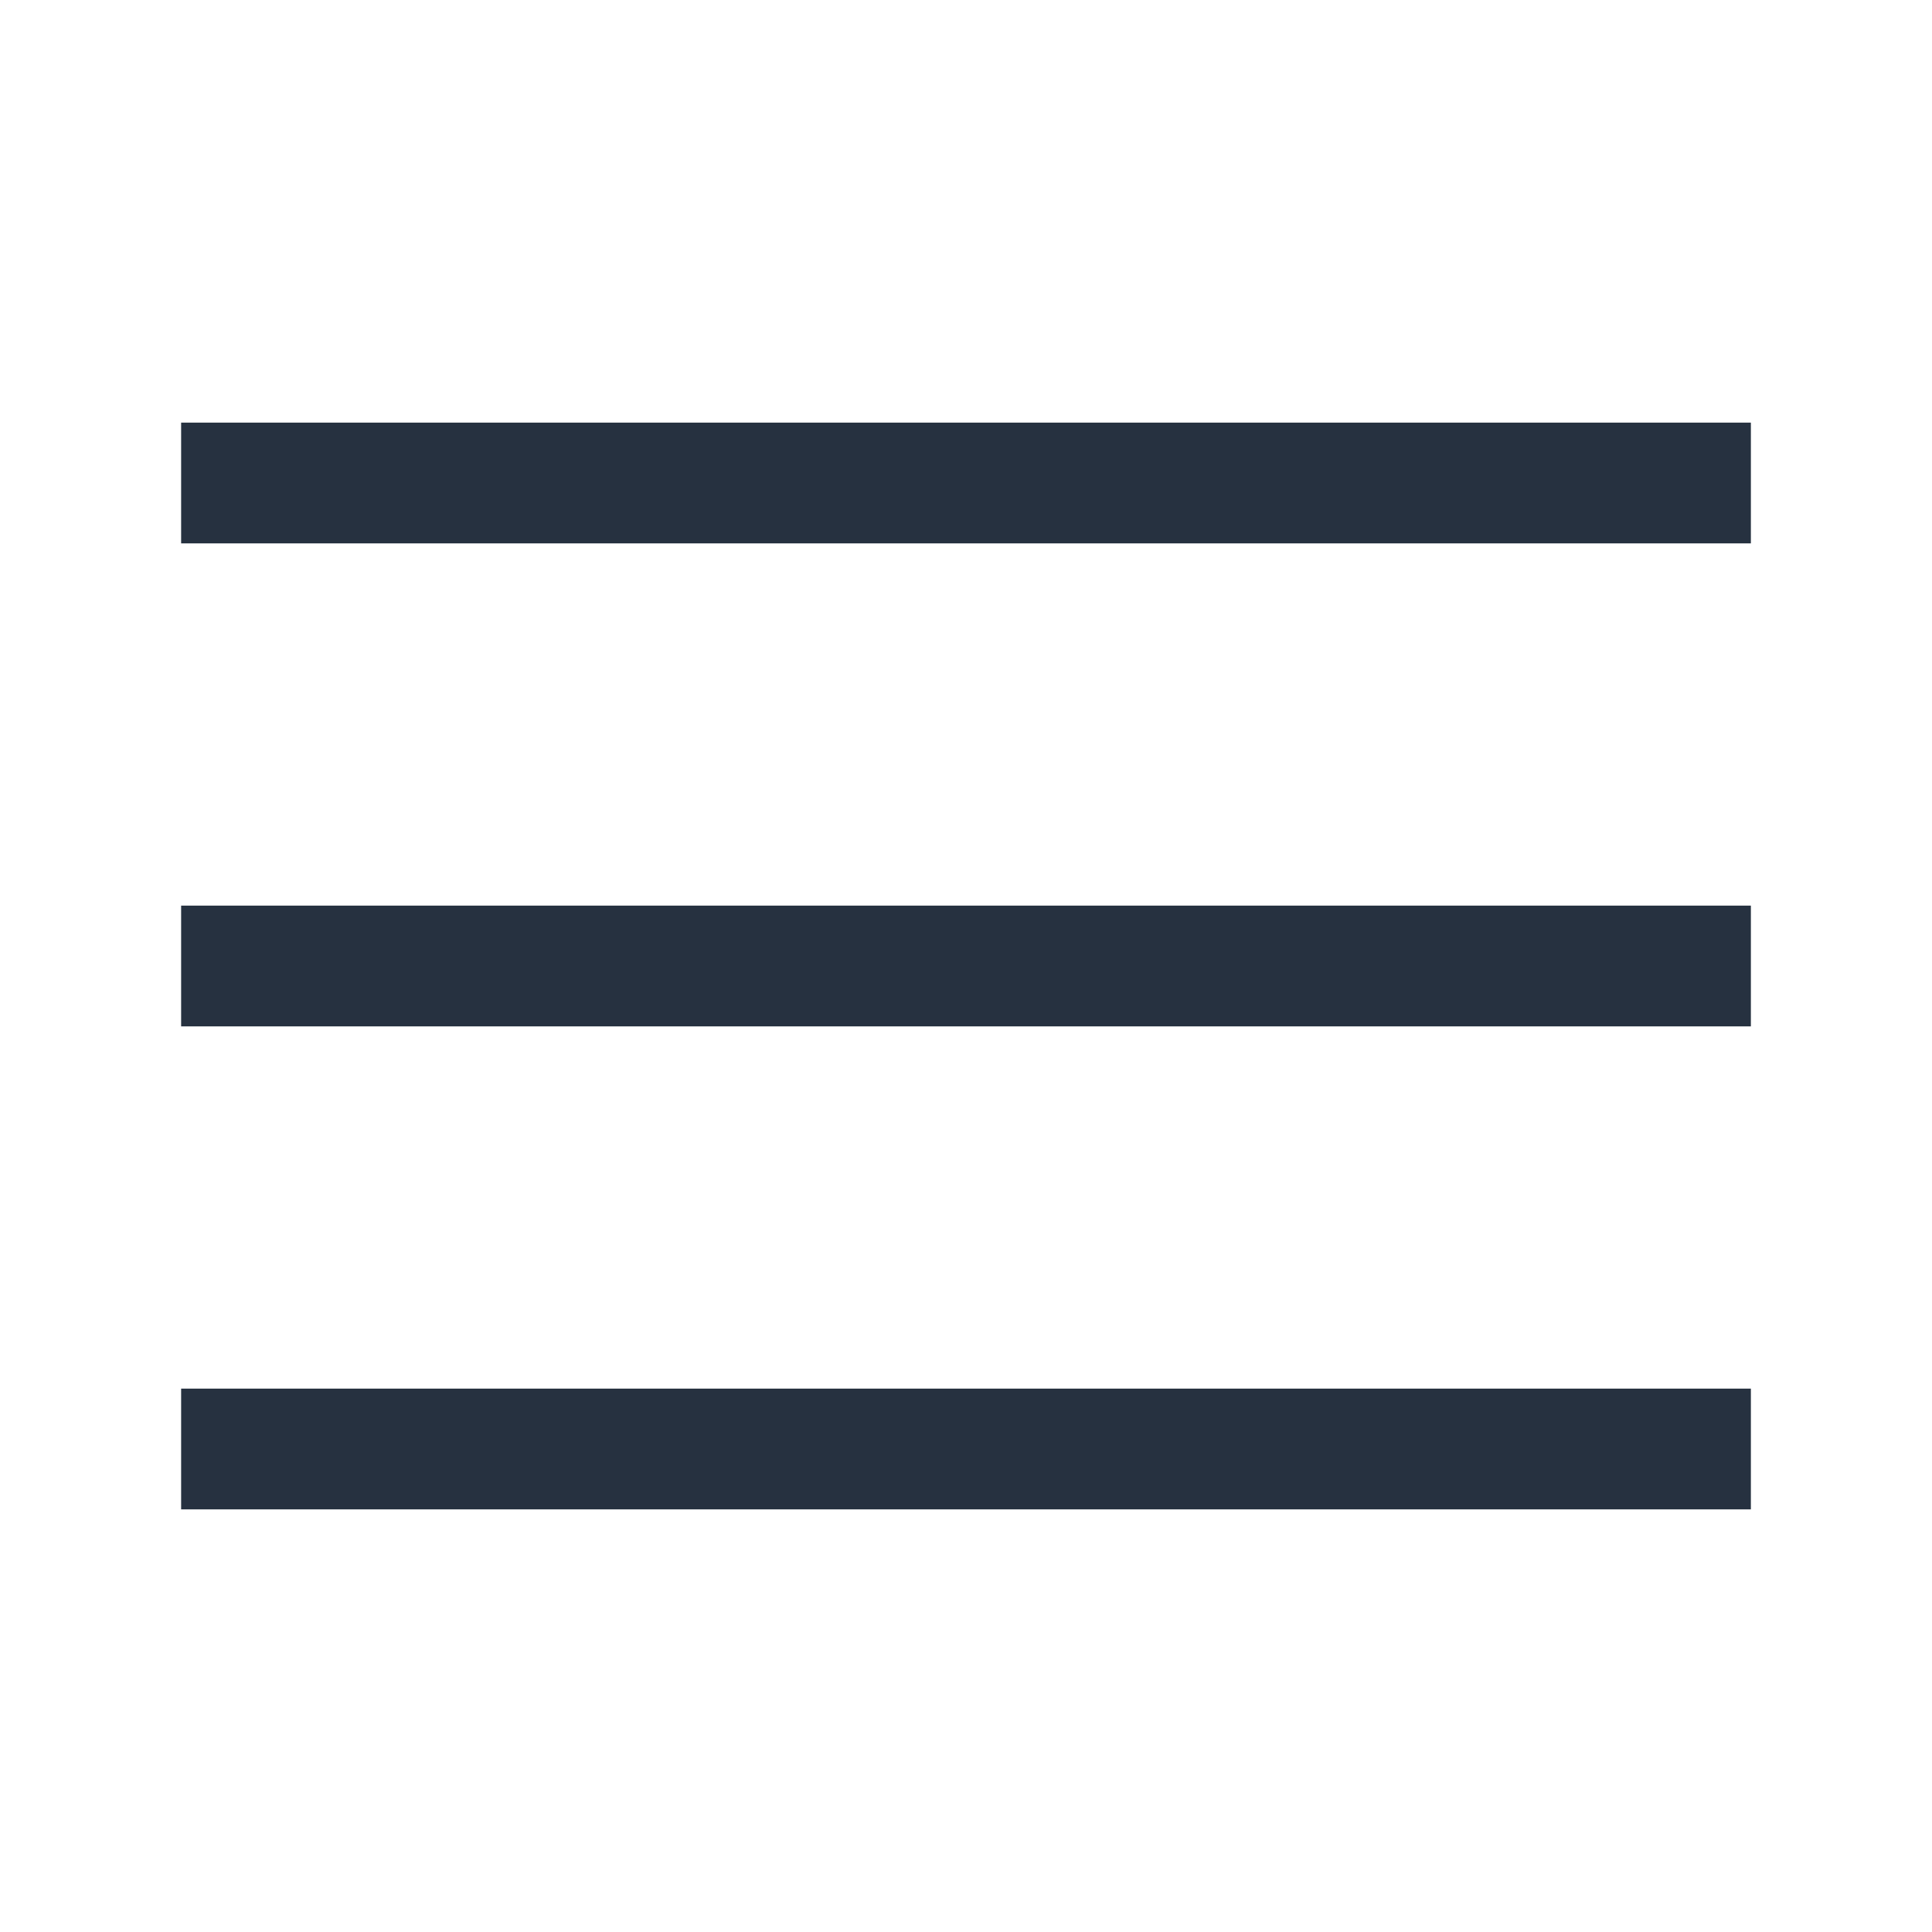
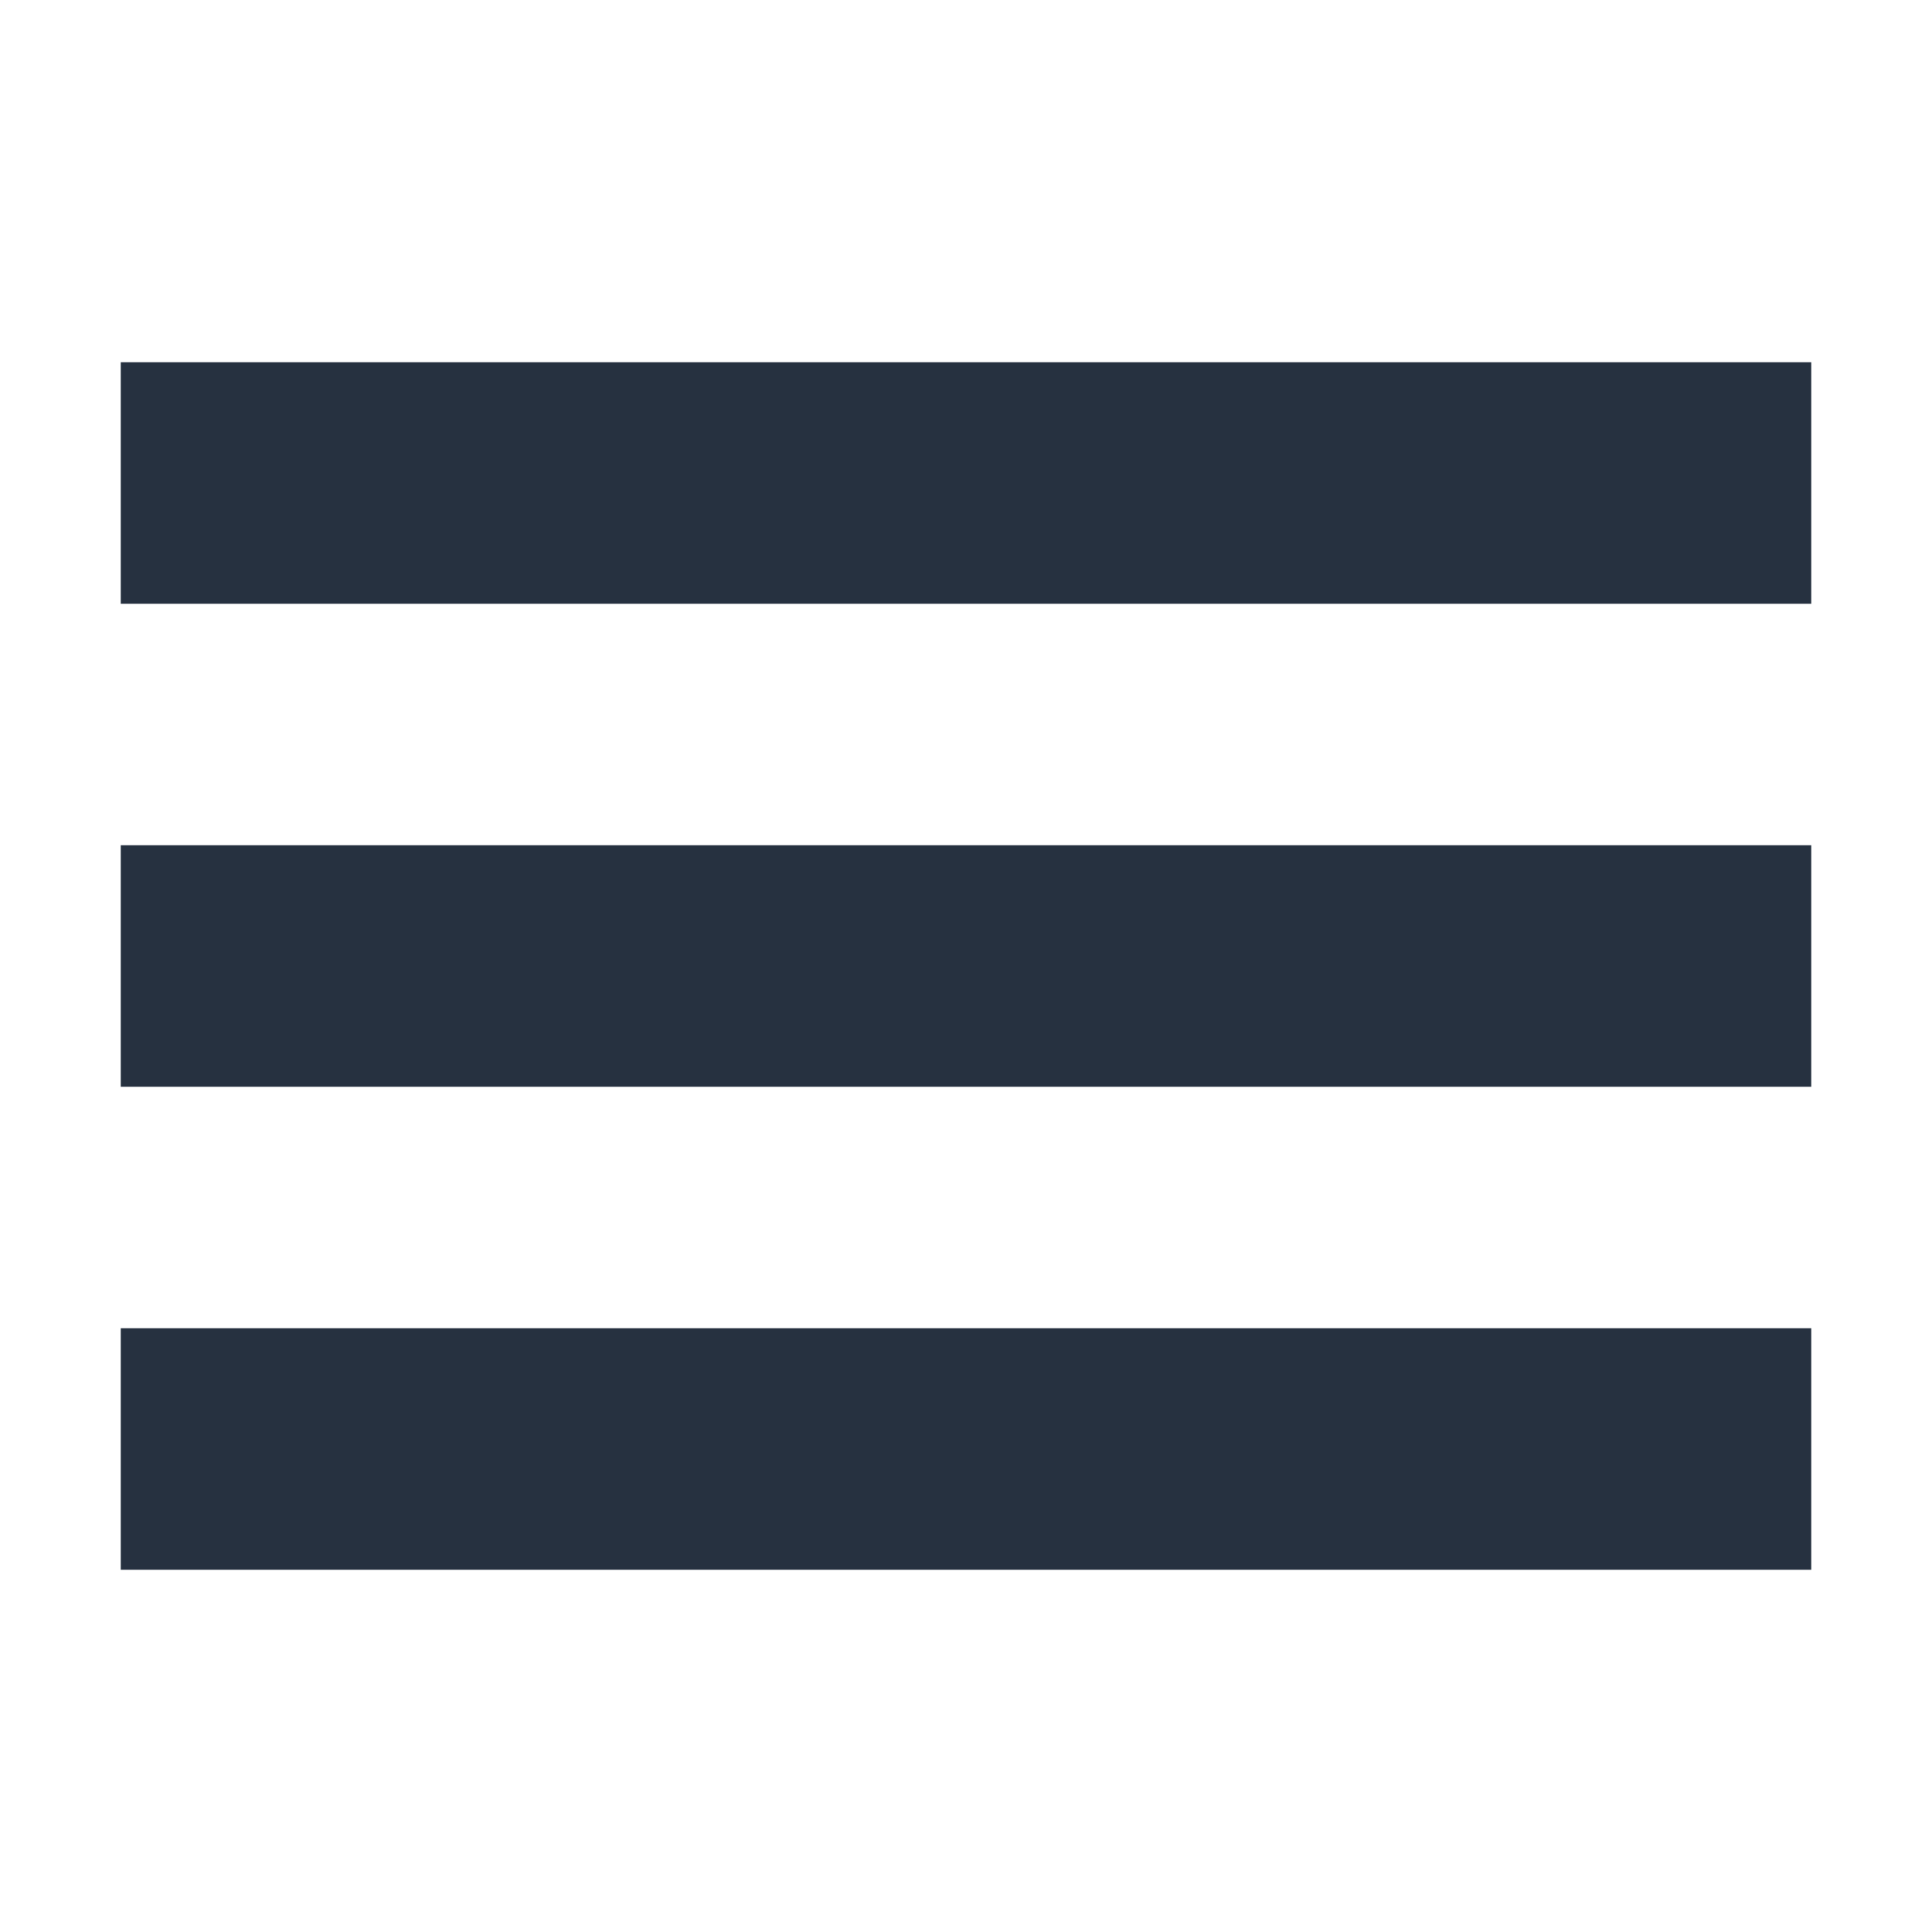
<svg xmlns="http://www.w3.org/2000/svg" width="32" height="32" viewBox="0 0 32 32" fill="none">
-   <path d="M4 16H28" stroke="#263140" stroke-width="2" stroke-linecap="square" stroke-linejoin="round" />
-   <path d="M4 8H28" stroke="#263140" stroke-width="2" stroke-linecap="square" stroke-linejoin="round" />
-   <path d="M4 24H28" stroke="#263140" stroke-width="2" stroke-linecap="square" stroke-linejoin="round" />
+   <path d="M4 16H28" stroke="#263140" stroke-width="4" stroke-linecap="square" stroke-linejoin="round" />
+   <path d="M4 8H28" stroke="#263140" stroke-width="4" stroke-linecap="square" stroke-linejoin="round" />
+   <path d="M4 24H28" stroke="#263140" stroke-width="4" stroke-linecap="square" stroke-linejoin="round" />
</svg>
